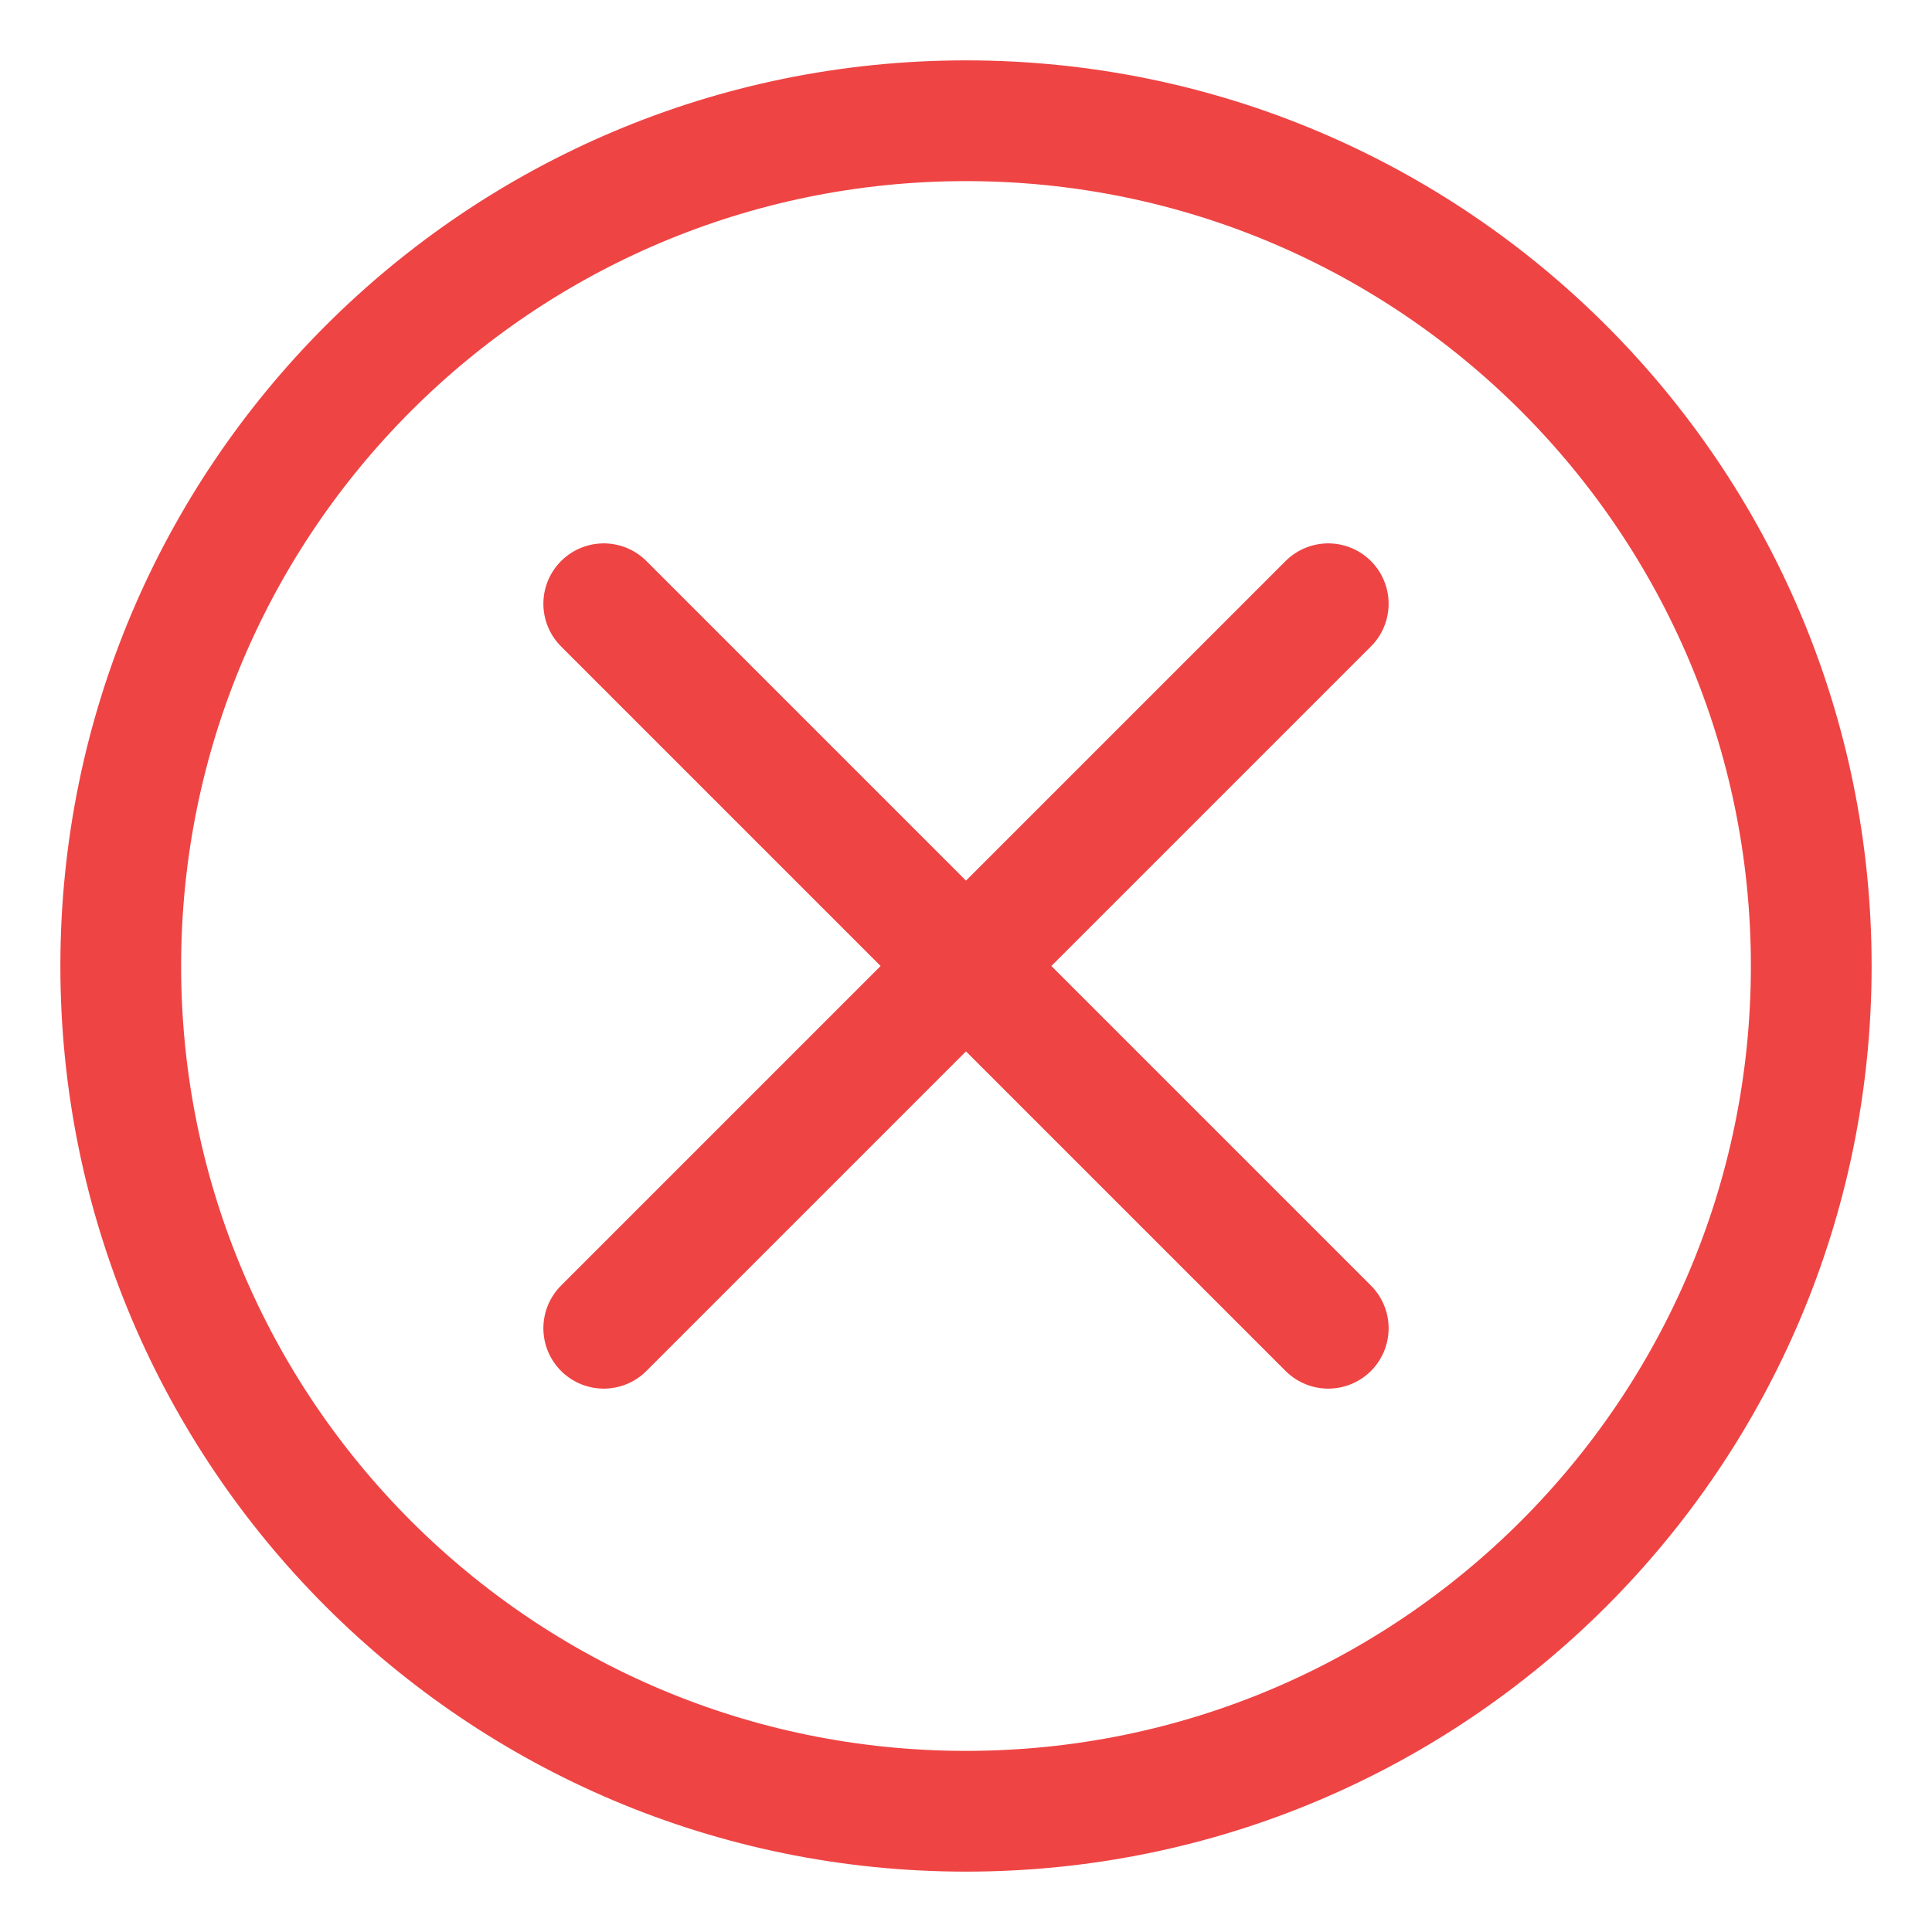
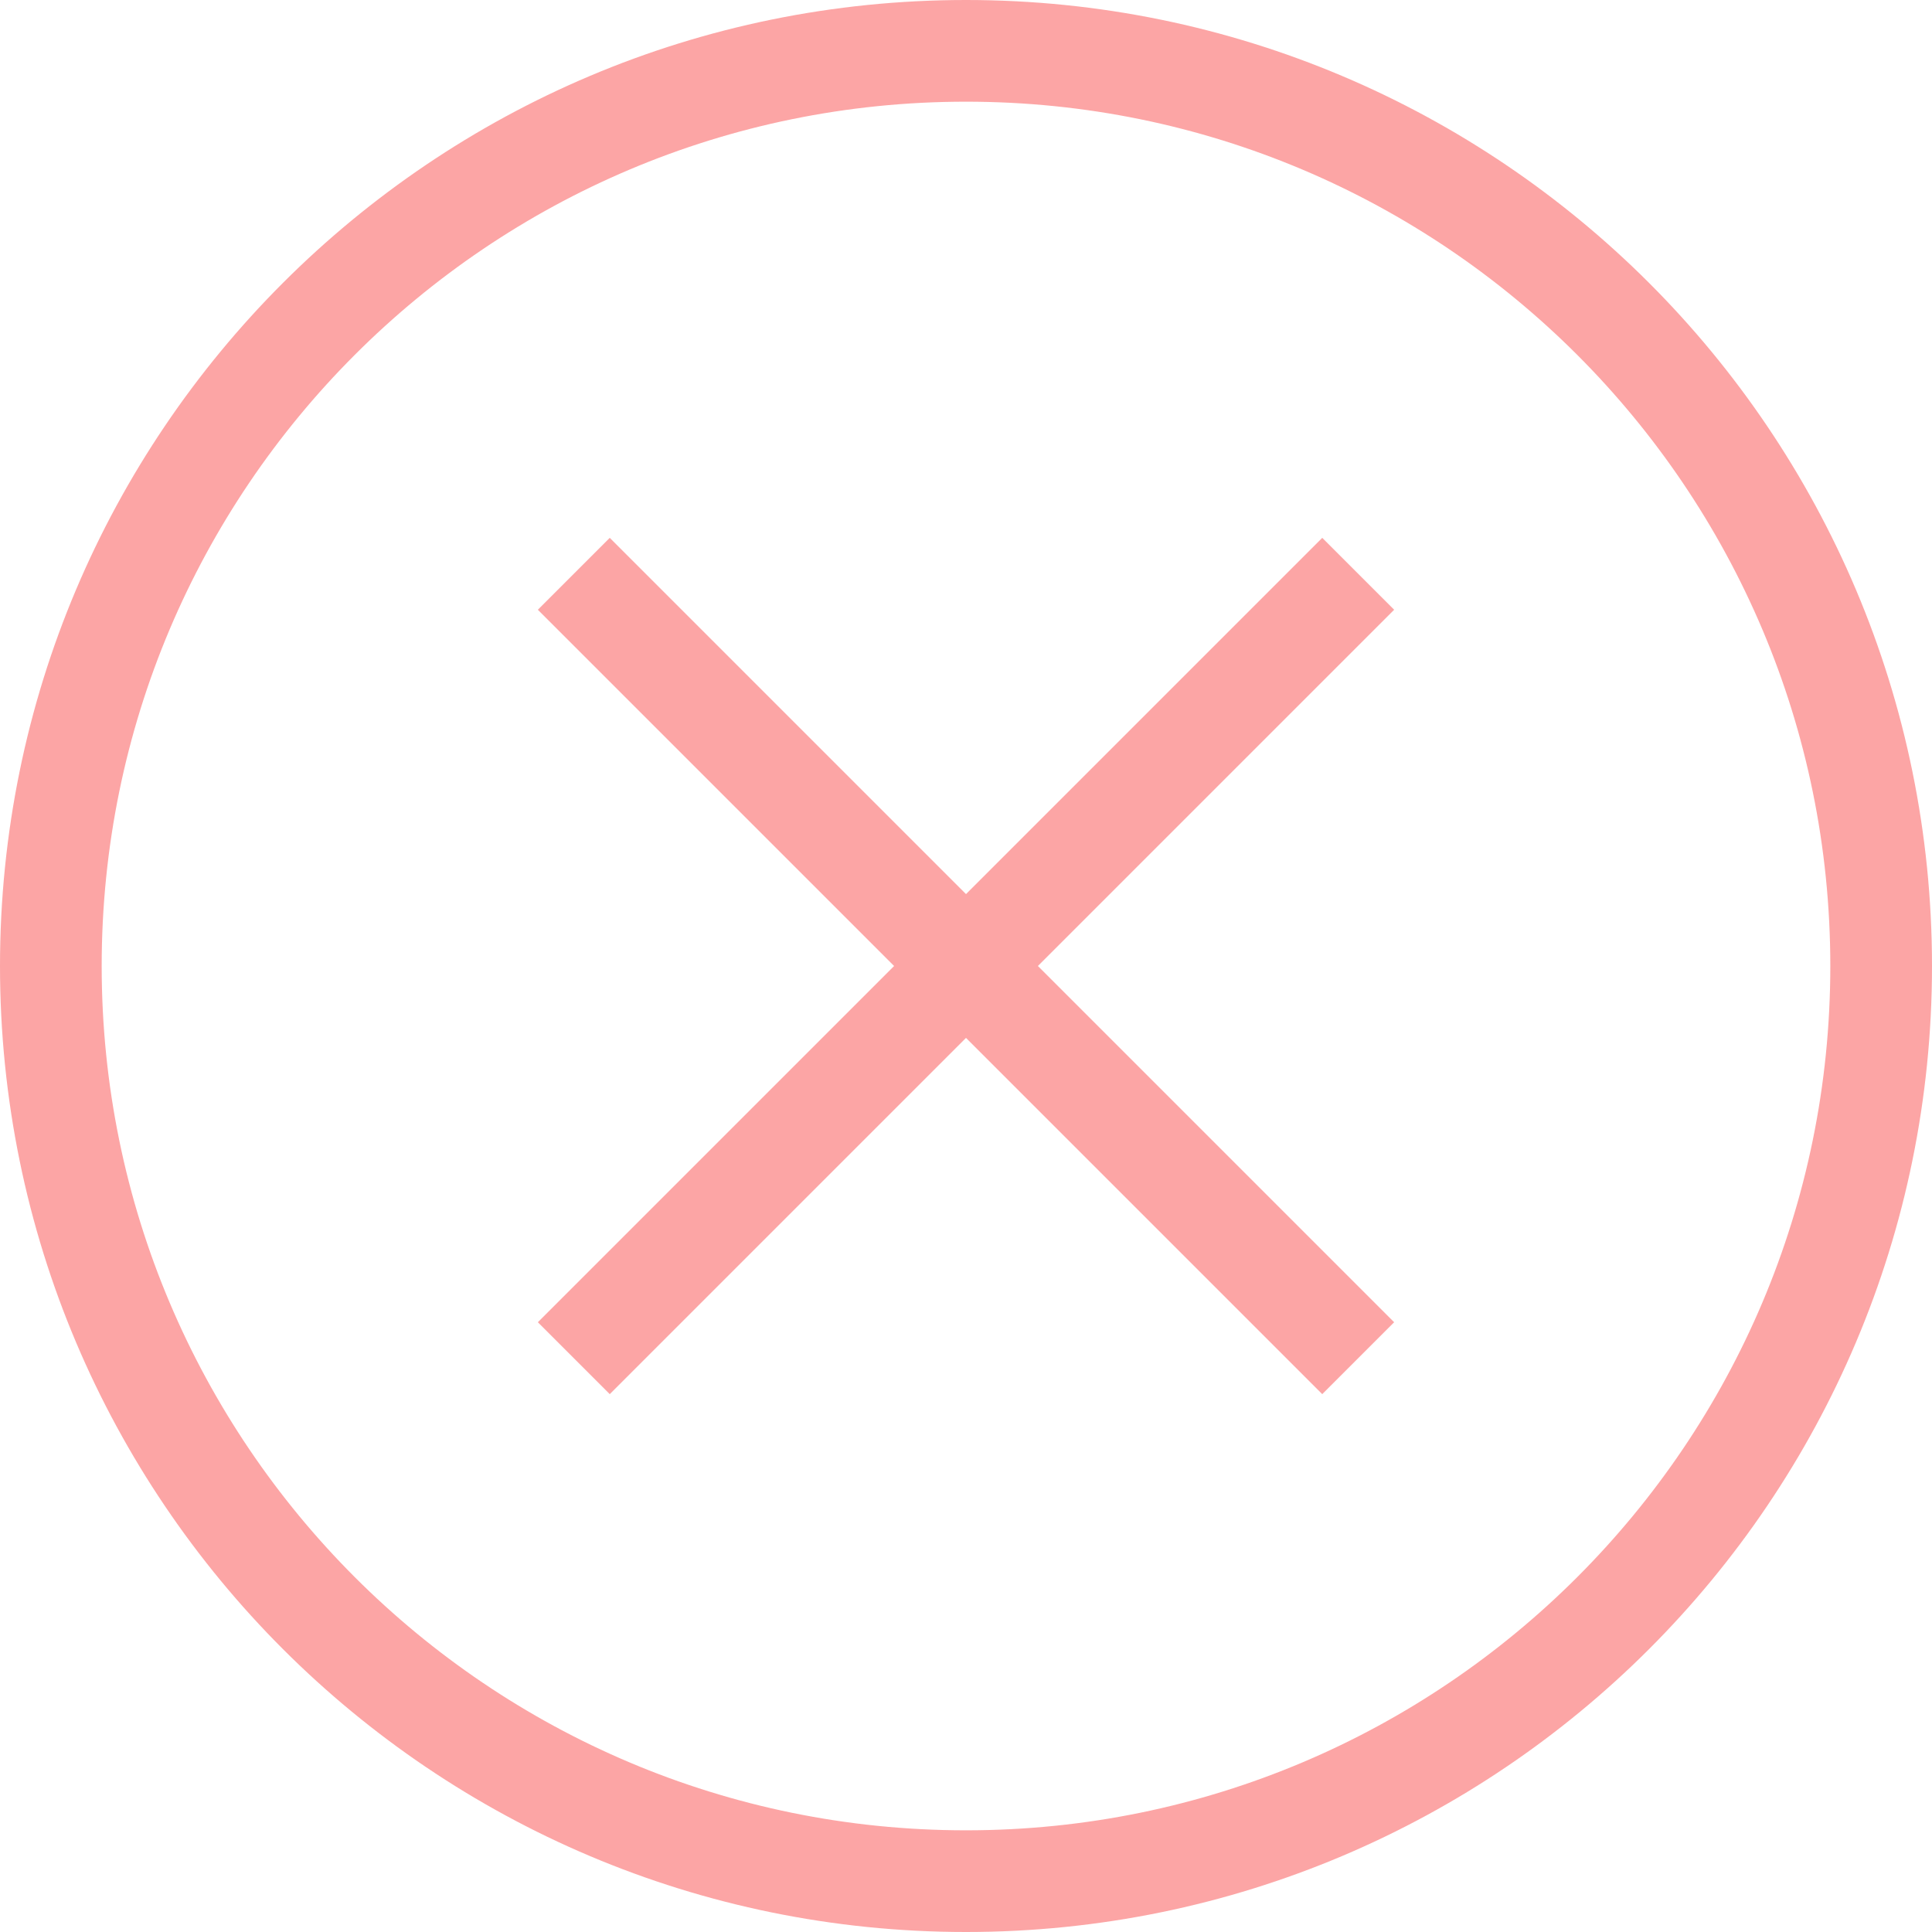
- <svg xmlns="http://www.w3.org/2000/svg" width="16" height="16" viewBox="0 0 16 16" fill="none">
-   <g id="Group">
-     <path id="Vector" d="M8 15C11.866 15 15 11.866 15 8C15 4.134 11.866 1 8 1C4.134 1 1 4.134 1 8C1 11.866 4.134 15 8 15Z" stroke="#EF4444" stroke-linecap="round" stroke-linejoin="round" />
-     <g id="Group_2">
-       <path id="Vector_2" d="M11 5L5 11" stroke="#EF4444" stroke-linecap="round" stroke-linejoin="round" />
-       <path id="Vector_3" d="M5 5L11 11" stroke="#EF4444" stroke-linecap="round" stroke-linejoin="round" />
-     </g>
-   </g>
+ <svg xmlns="http://www.w3.org/2000/svg" width="19" height="19" viewBox="0 0 19 19" fill="none">
+   <path d="M9.5 18.5C14.471 18.5 18.5 14.471 18.5 9.5C18.5 4.529 14.471 0.5 9.5 0.5C4.529 0.5 0.5 4.529 0.5 9.5C0.5 14.471 4.529 18.5 9.5 18.5Z" stroke="#FCA5A5" stroke-linecap="round" stroke-linejoin="round" />
+   <path d="M13.357 5.643L5.643 13.357" stroke="#FCA5A5" stroke-linejoin="round" />
+   <path d="M5.643 5.643L13.357 13.357" stroke="#FCA5A5" stroke-linejoin="round" />
</svg>
